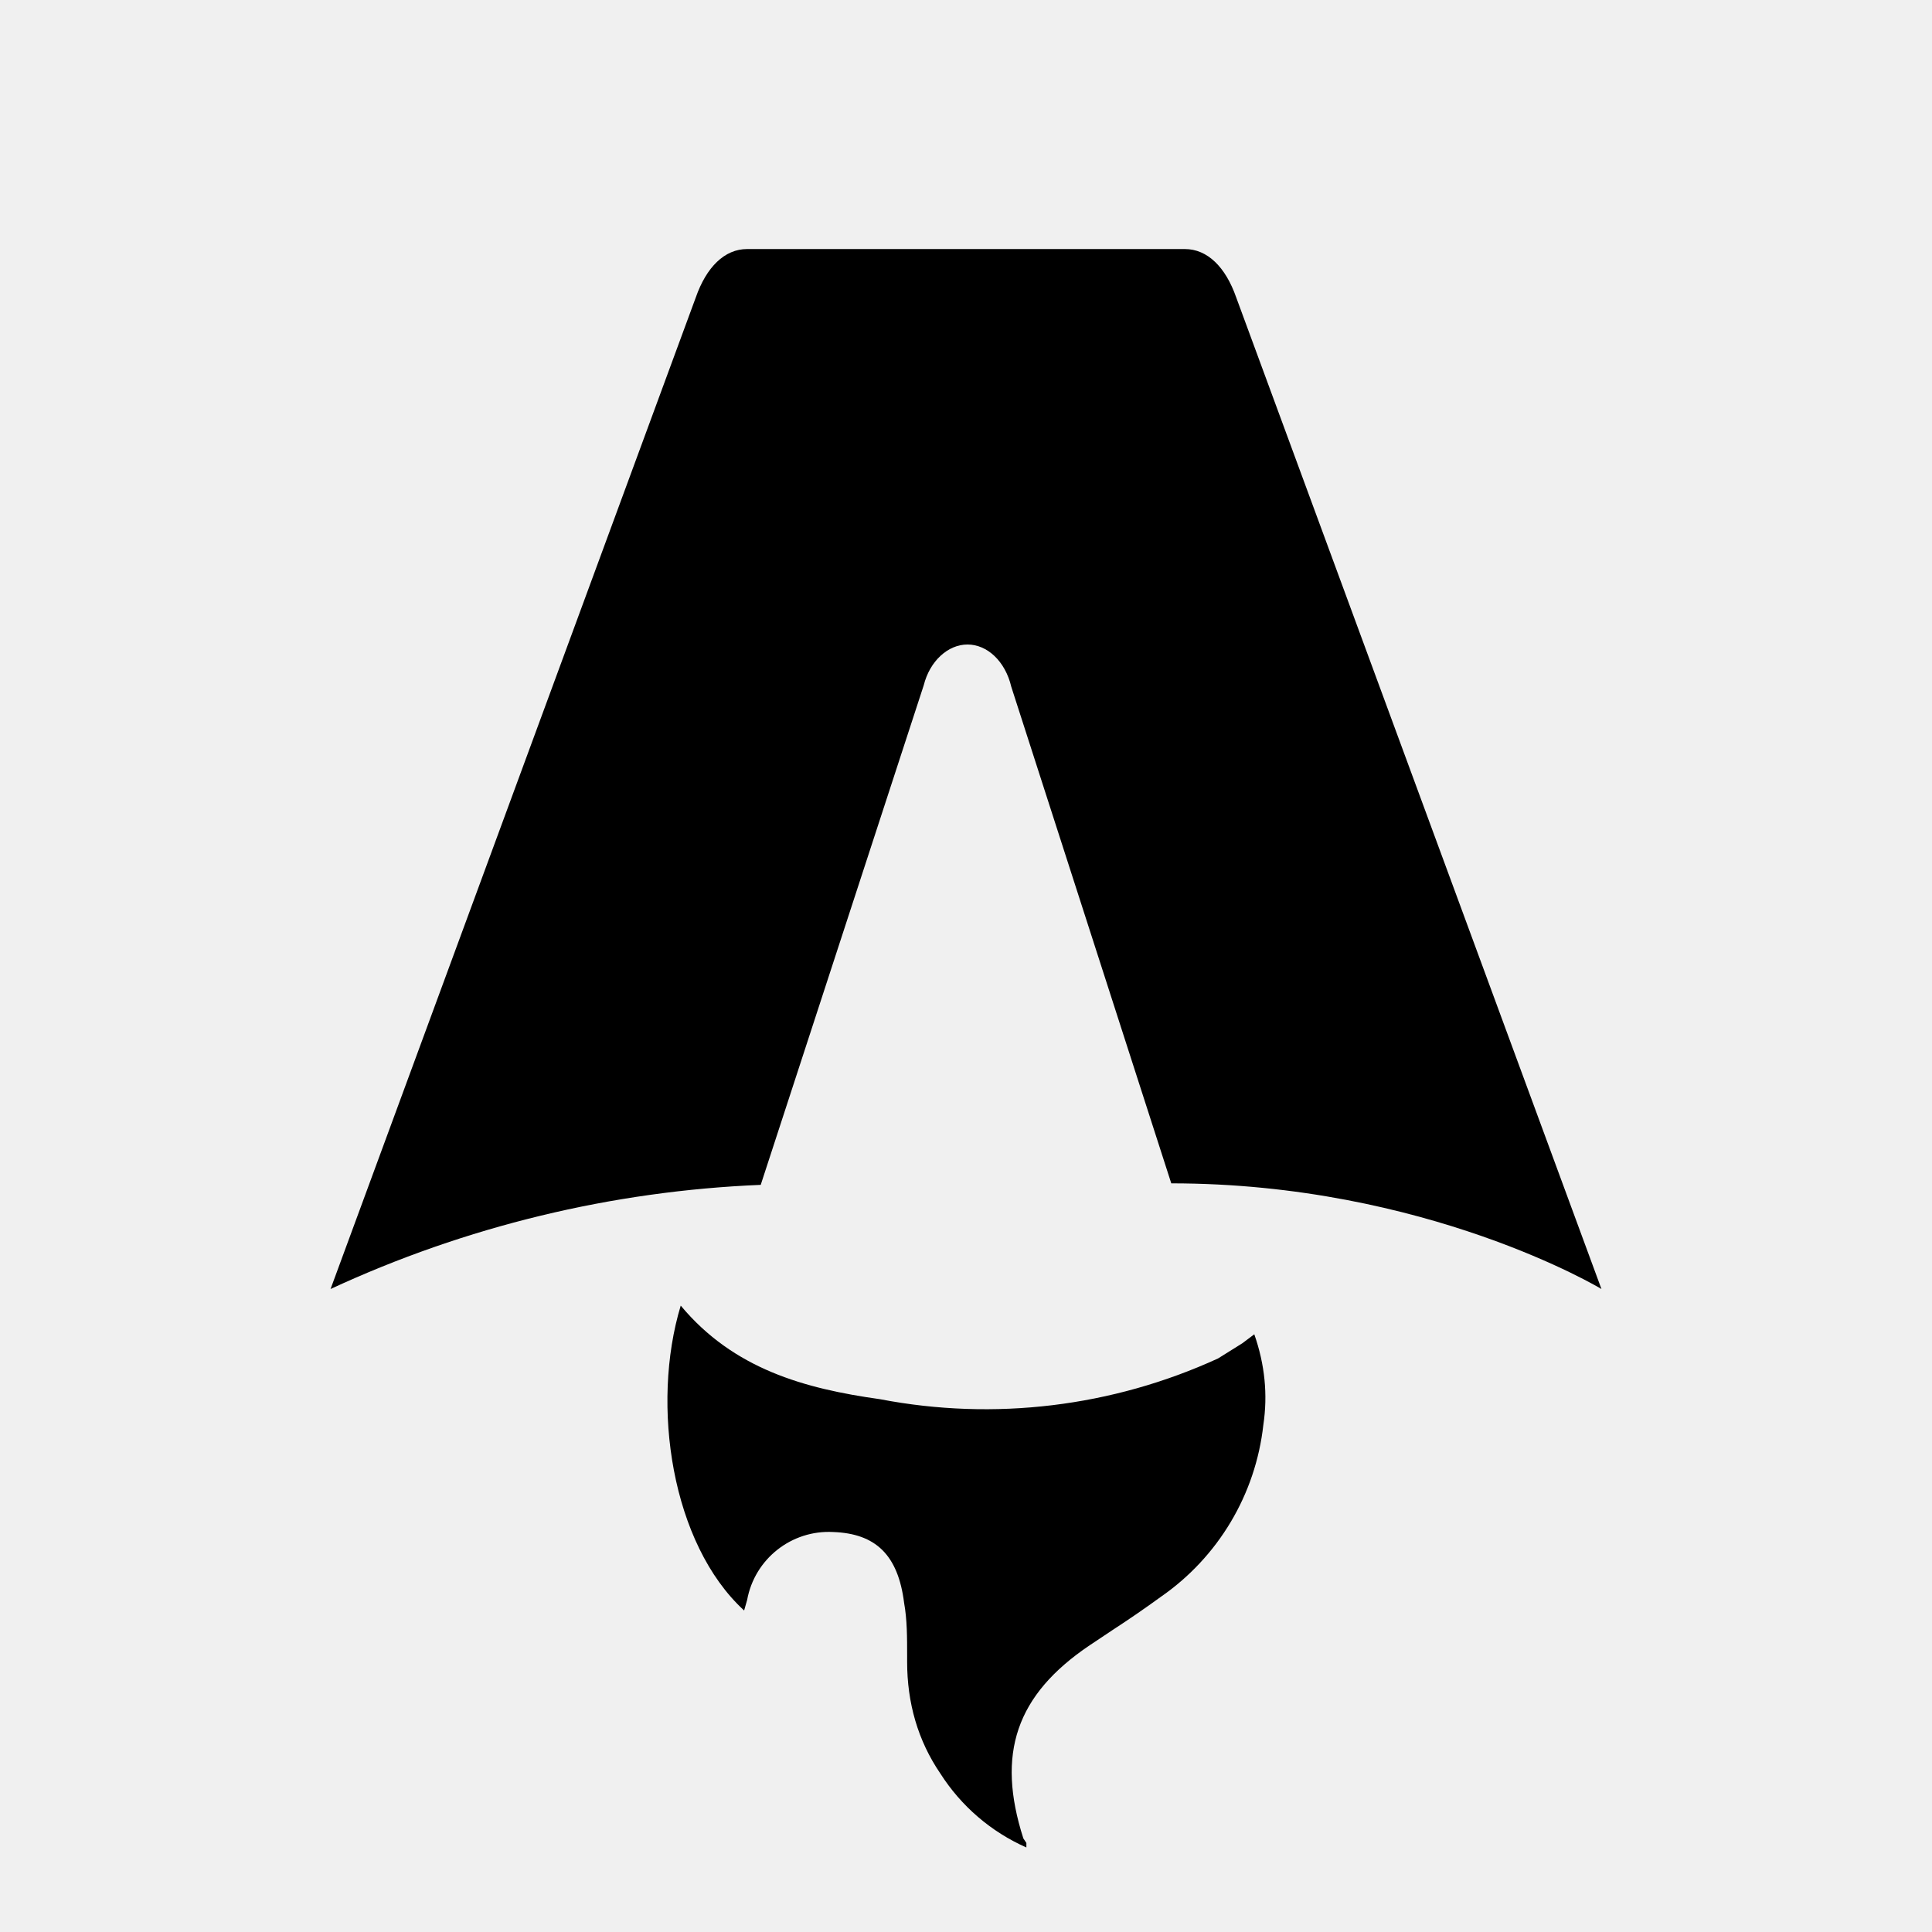
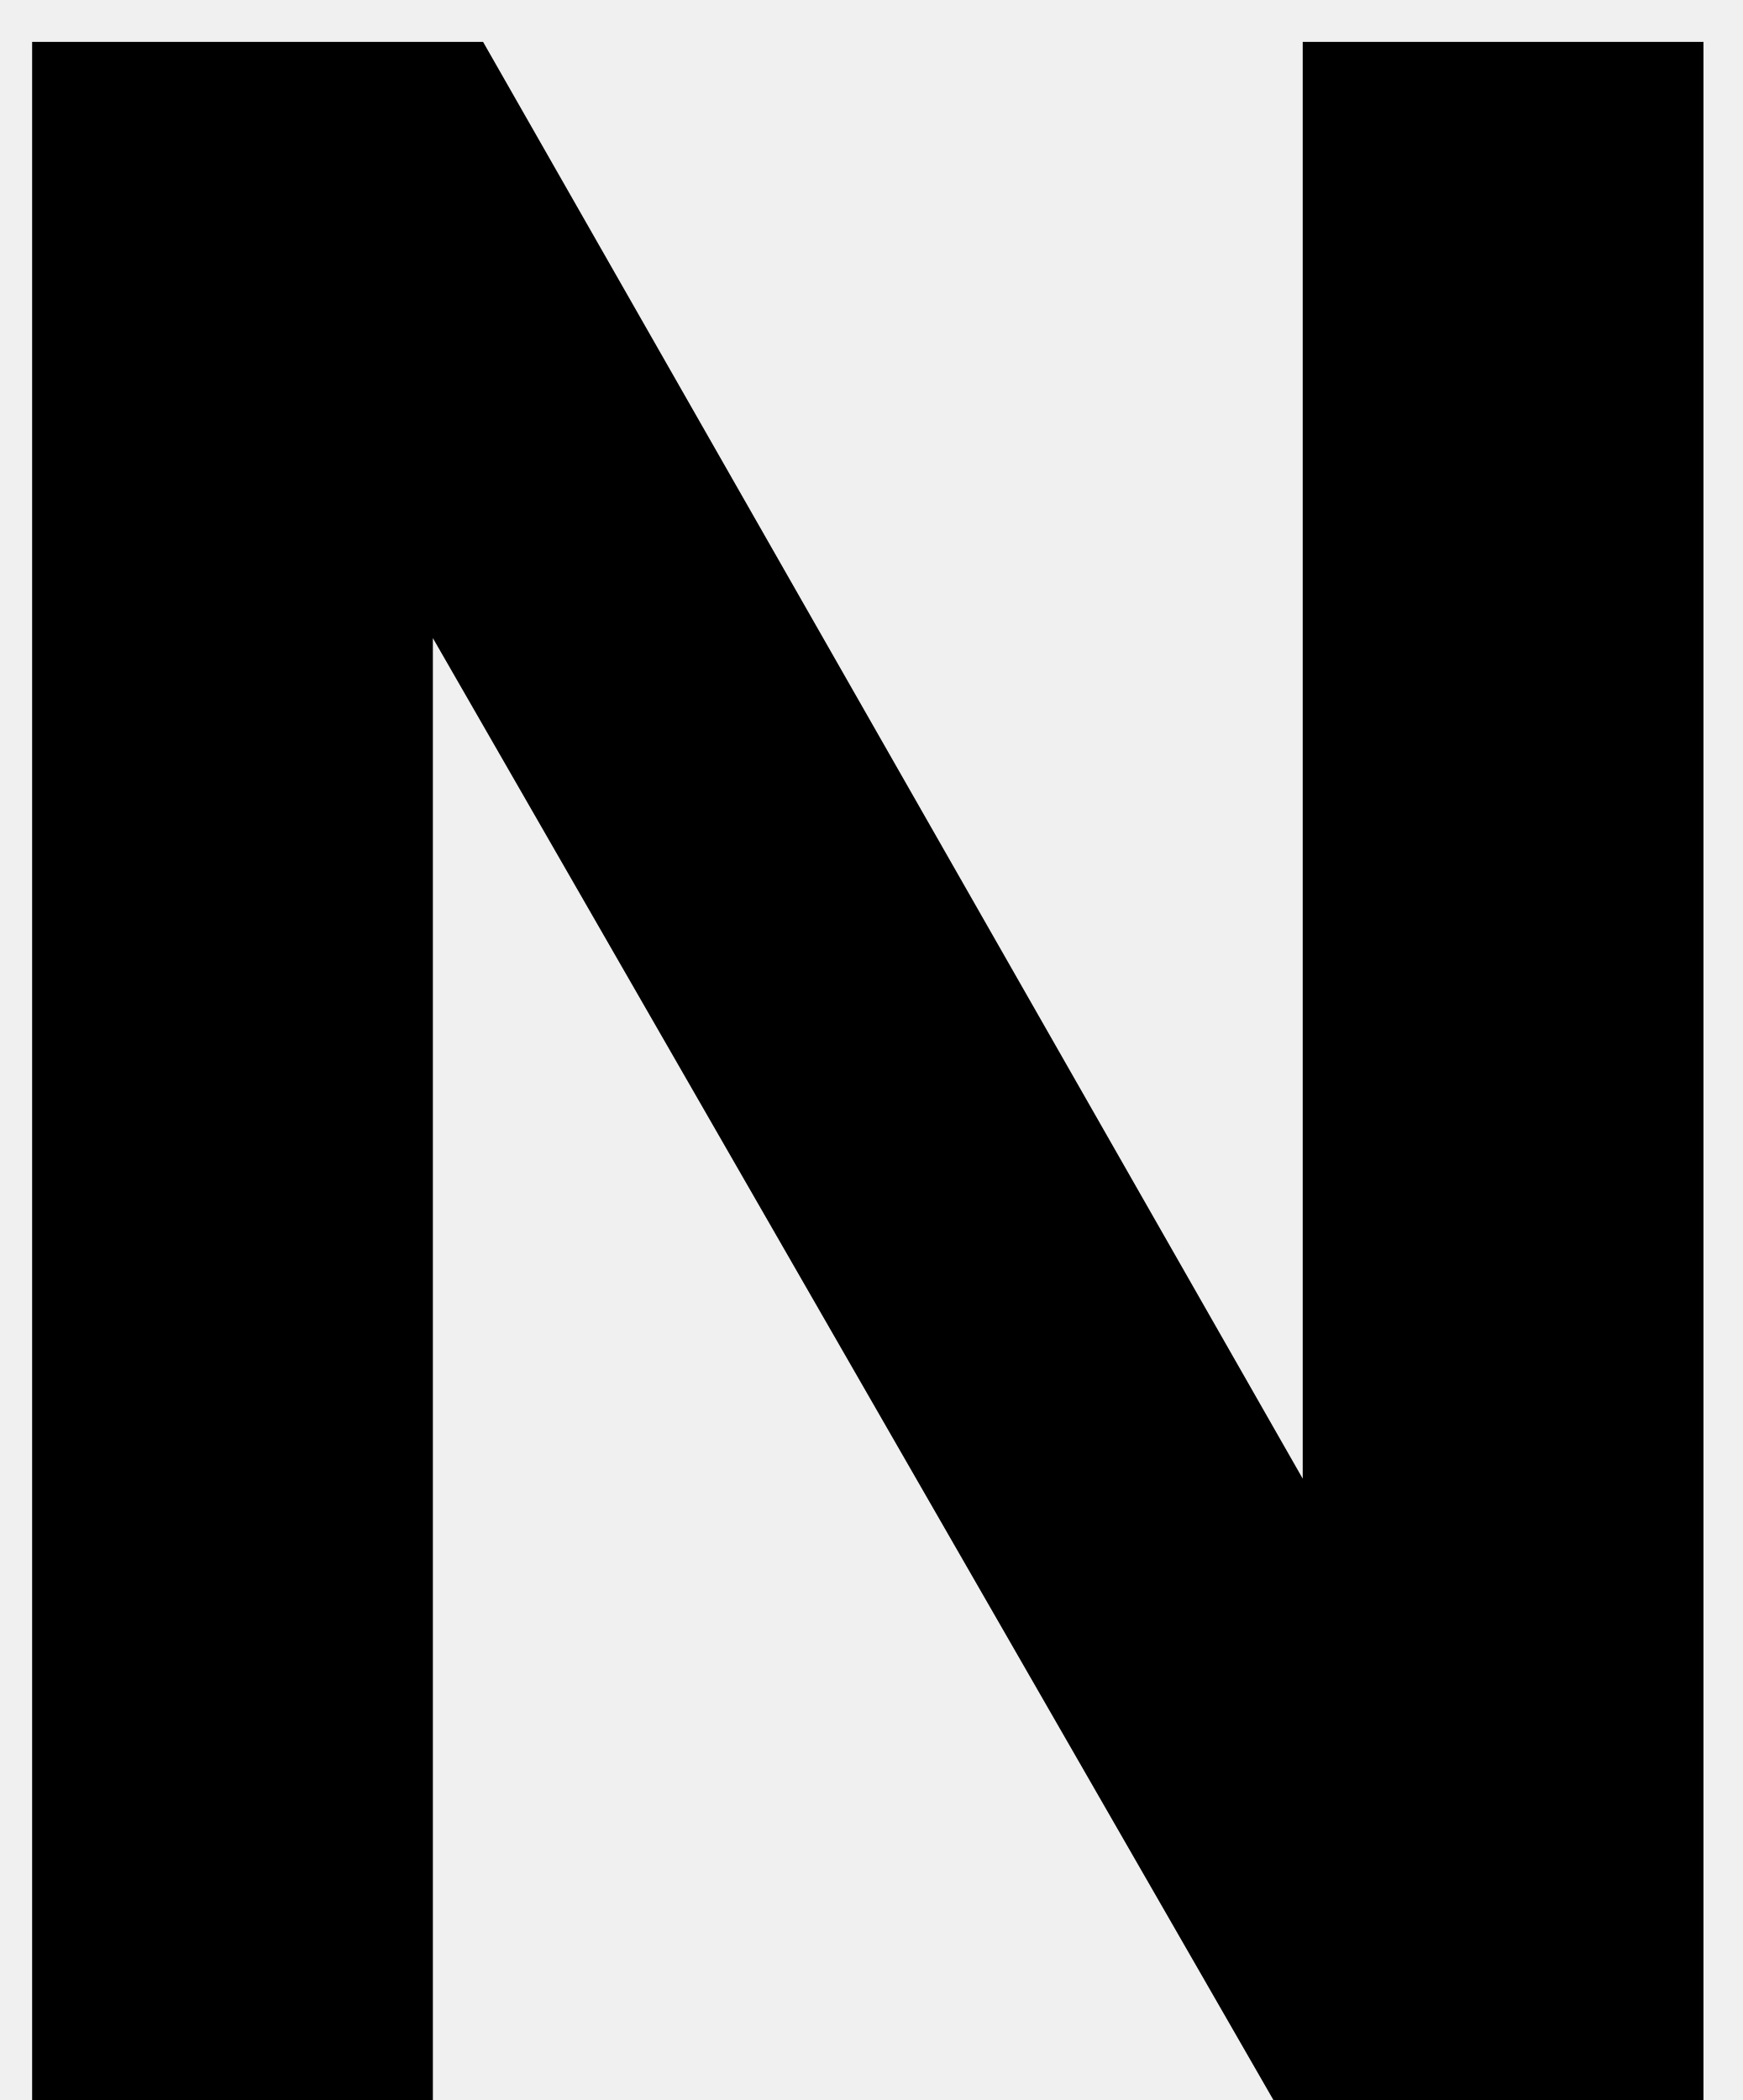
- <svg xmlns="http://www.w3.org/2000/svg" fill="none" viewBox="0 0 128 128">
-   <path d="M50.4 78.5a75.1 75.1 0 0 0-28.5 6.9l24.2-65.7c.7-2 1.9-3.2 3.4-3.2h29c1.5 0 2.7 1.2 3.4 3.2l24.2 65.7s-11.6-7-28.5-7L67 45.5c-.4-1.7-1.6-2.8-2.9-2.8-1.3 0-2.5 1.1-2.9 2.7L50.4 78.5Zm-1.1 28.2Zm-4.2-20.2c-2 6.6-.6 15.8 4.2 20.2a17.5 17.5 0 0 1 .2-.7 5.5 5.5 0 0 1 5.7-4.5c2.8.1 4.3 1.5 4.7 4.7.2 1.1.2 2.3.2 3.5v.4c0 2.7.7 5.2 2.2 7.4a13 13 0 0 0 5.7 4.9v-.3l-.2-.3c-1.8-5.6-.5-9.5 4.4-12.8l1.5-1a73 73 0 0 0 3.2-2.2 16 16 0 0 0 6.8-11.4c.3-2 .1-4-.6-6l-.8.6-1.6 1a37 37 0 0 1-22.4 2.7c-5-.7-9.7-2-13.2-6.2Z" />
-   <style>
-         path { fill: #000; }
-         @media (prefers-color-scheme: dark) {
-             path { fill: #FFF; }
-         }
-     </style>
+ <svg xmlns="http://www.w3.org/2000/svg" width="39" height="47" viewBox="0 0 39 47" fill="none">
+   <path d="M38.125 47H28.5L9.688 14.281V47H0.719V0.938H10.812L29.156 33.094V0.938H38.125V47Z" fill="black" />
</svg>
